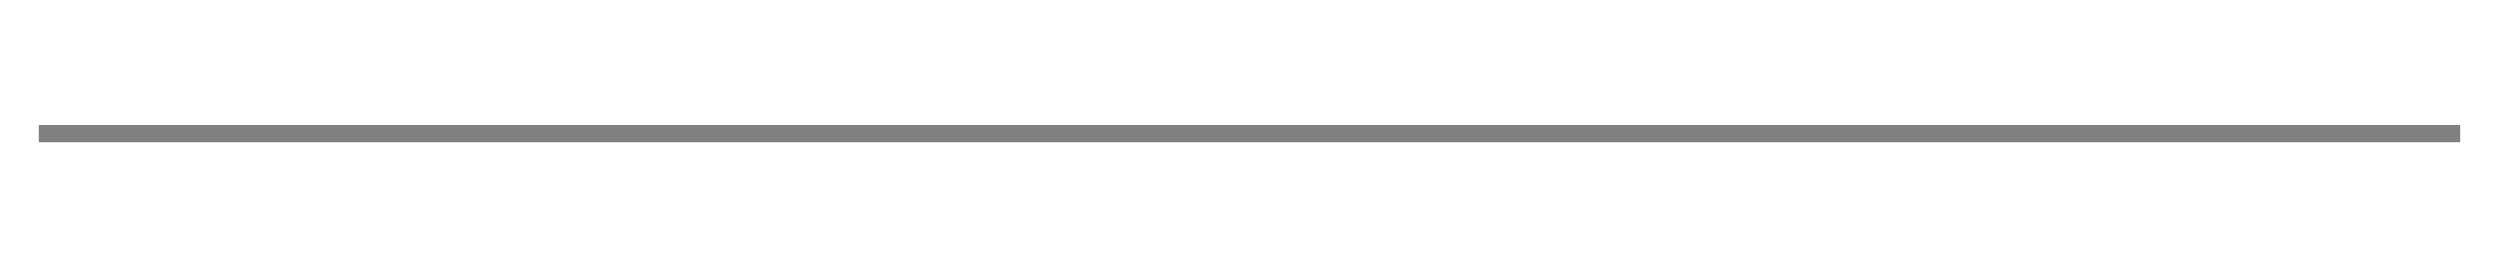
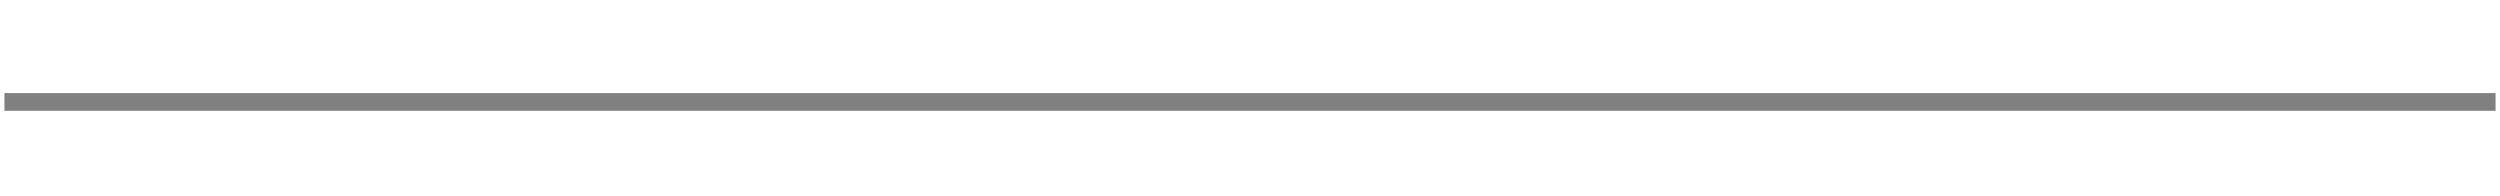
- <svg xmlns="http://www.w3.org/2000/svg" version="1.1" width="290" height="30" viewbox="0 0 290 30" shape-rendering="geometricPrecision">
-   <g id="09dc6d1a36af4a8cb087f57020cd5502" transform="translate(5, 5) ">
+ <svg xmlns="http://www.w3.org/2000/svg" version="1.1" width="282" height="22" viewbox="0 0 282 22" shape-rendering="geometricPrecision">
+   <g transform="translate(1, 1) ">
    <path fill="none" stroke="none" stroke-width="1" d="M0 0L0 20L280 20L280 0L0 0Z" />
    <path fill="#696969FF" stroke="#808080FF" stroke-width="1" d="M0 10L0 11L280 11L280 10L0 10Z" />
  </g>
</svg>
